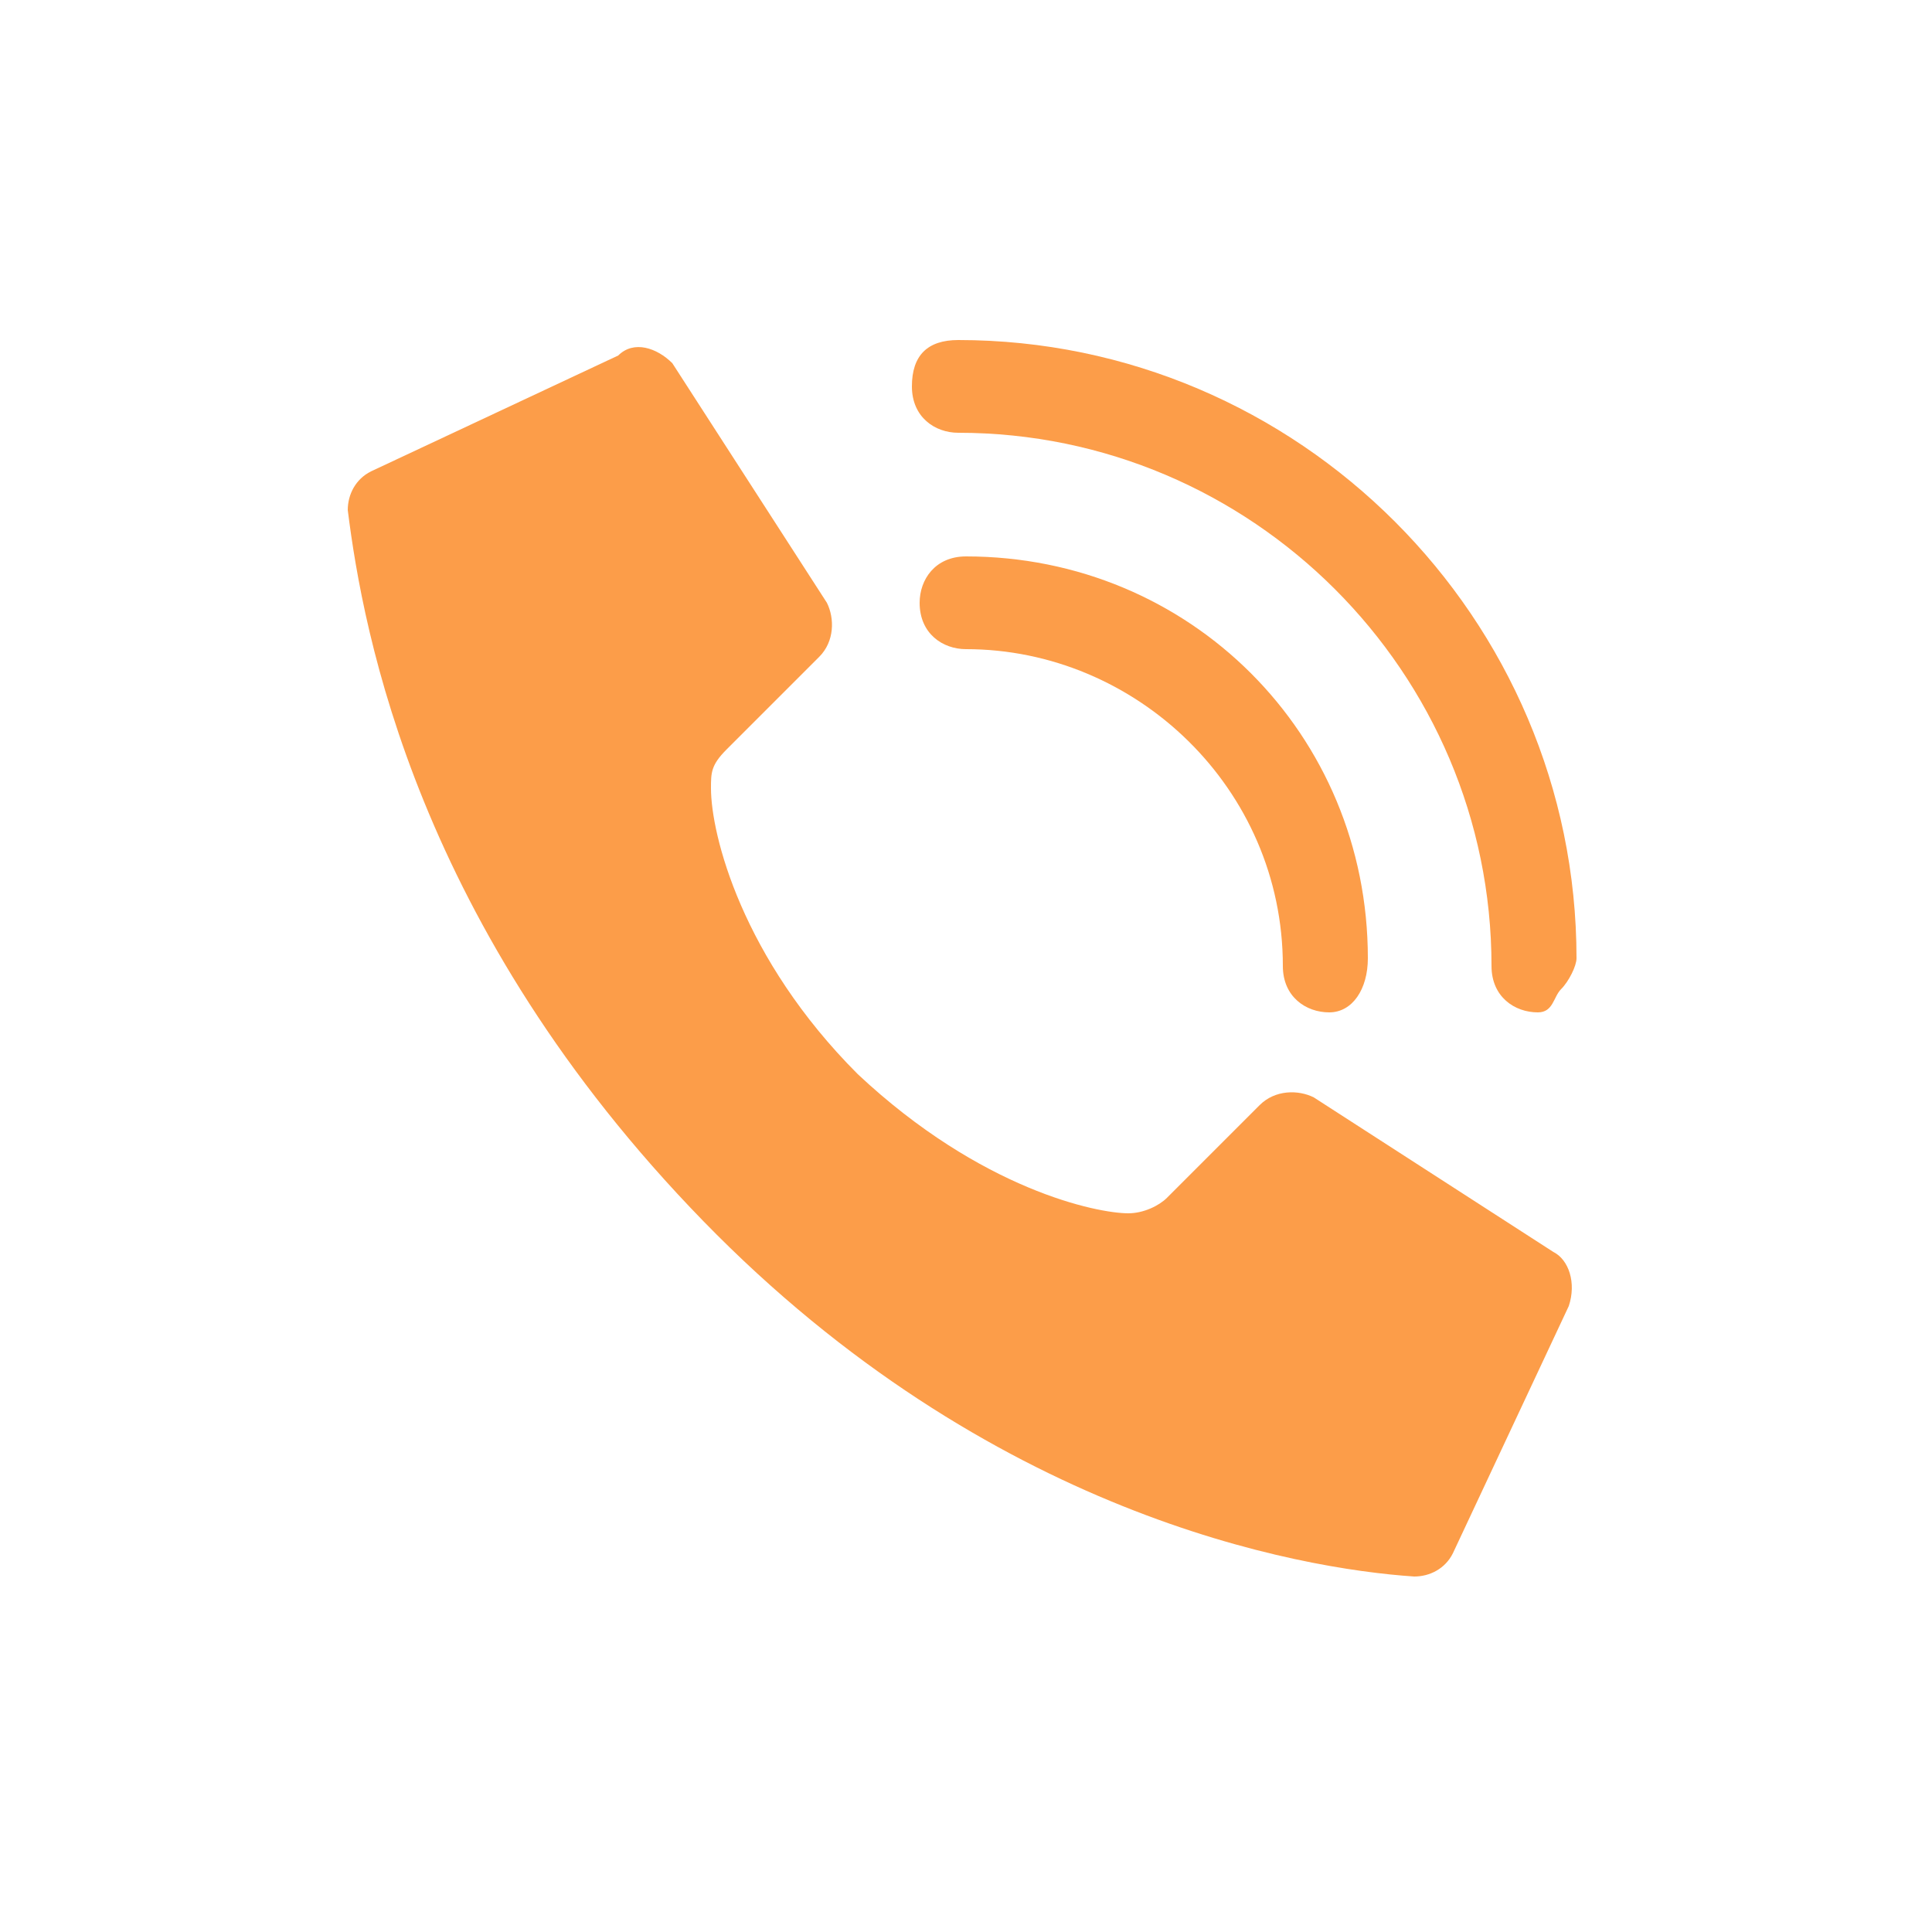
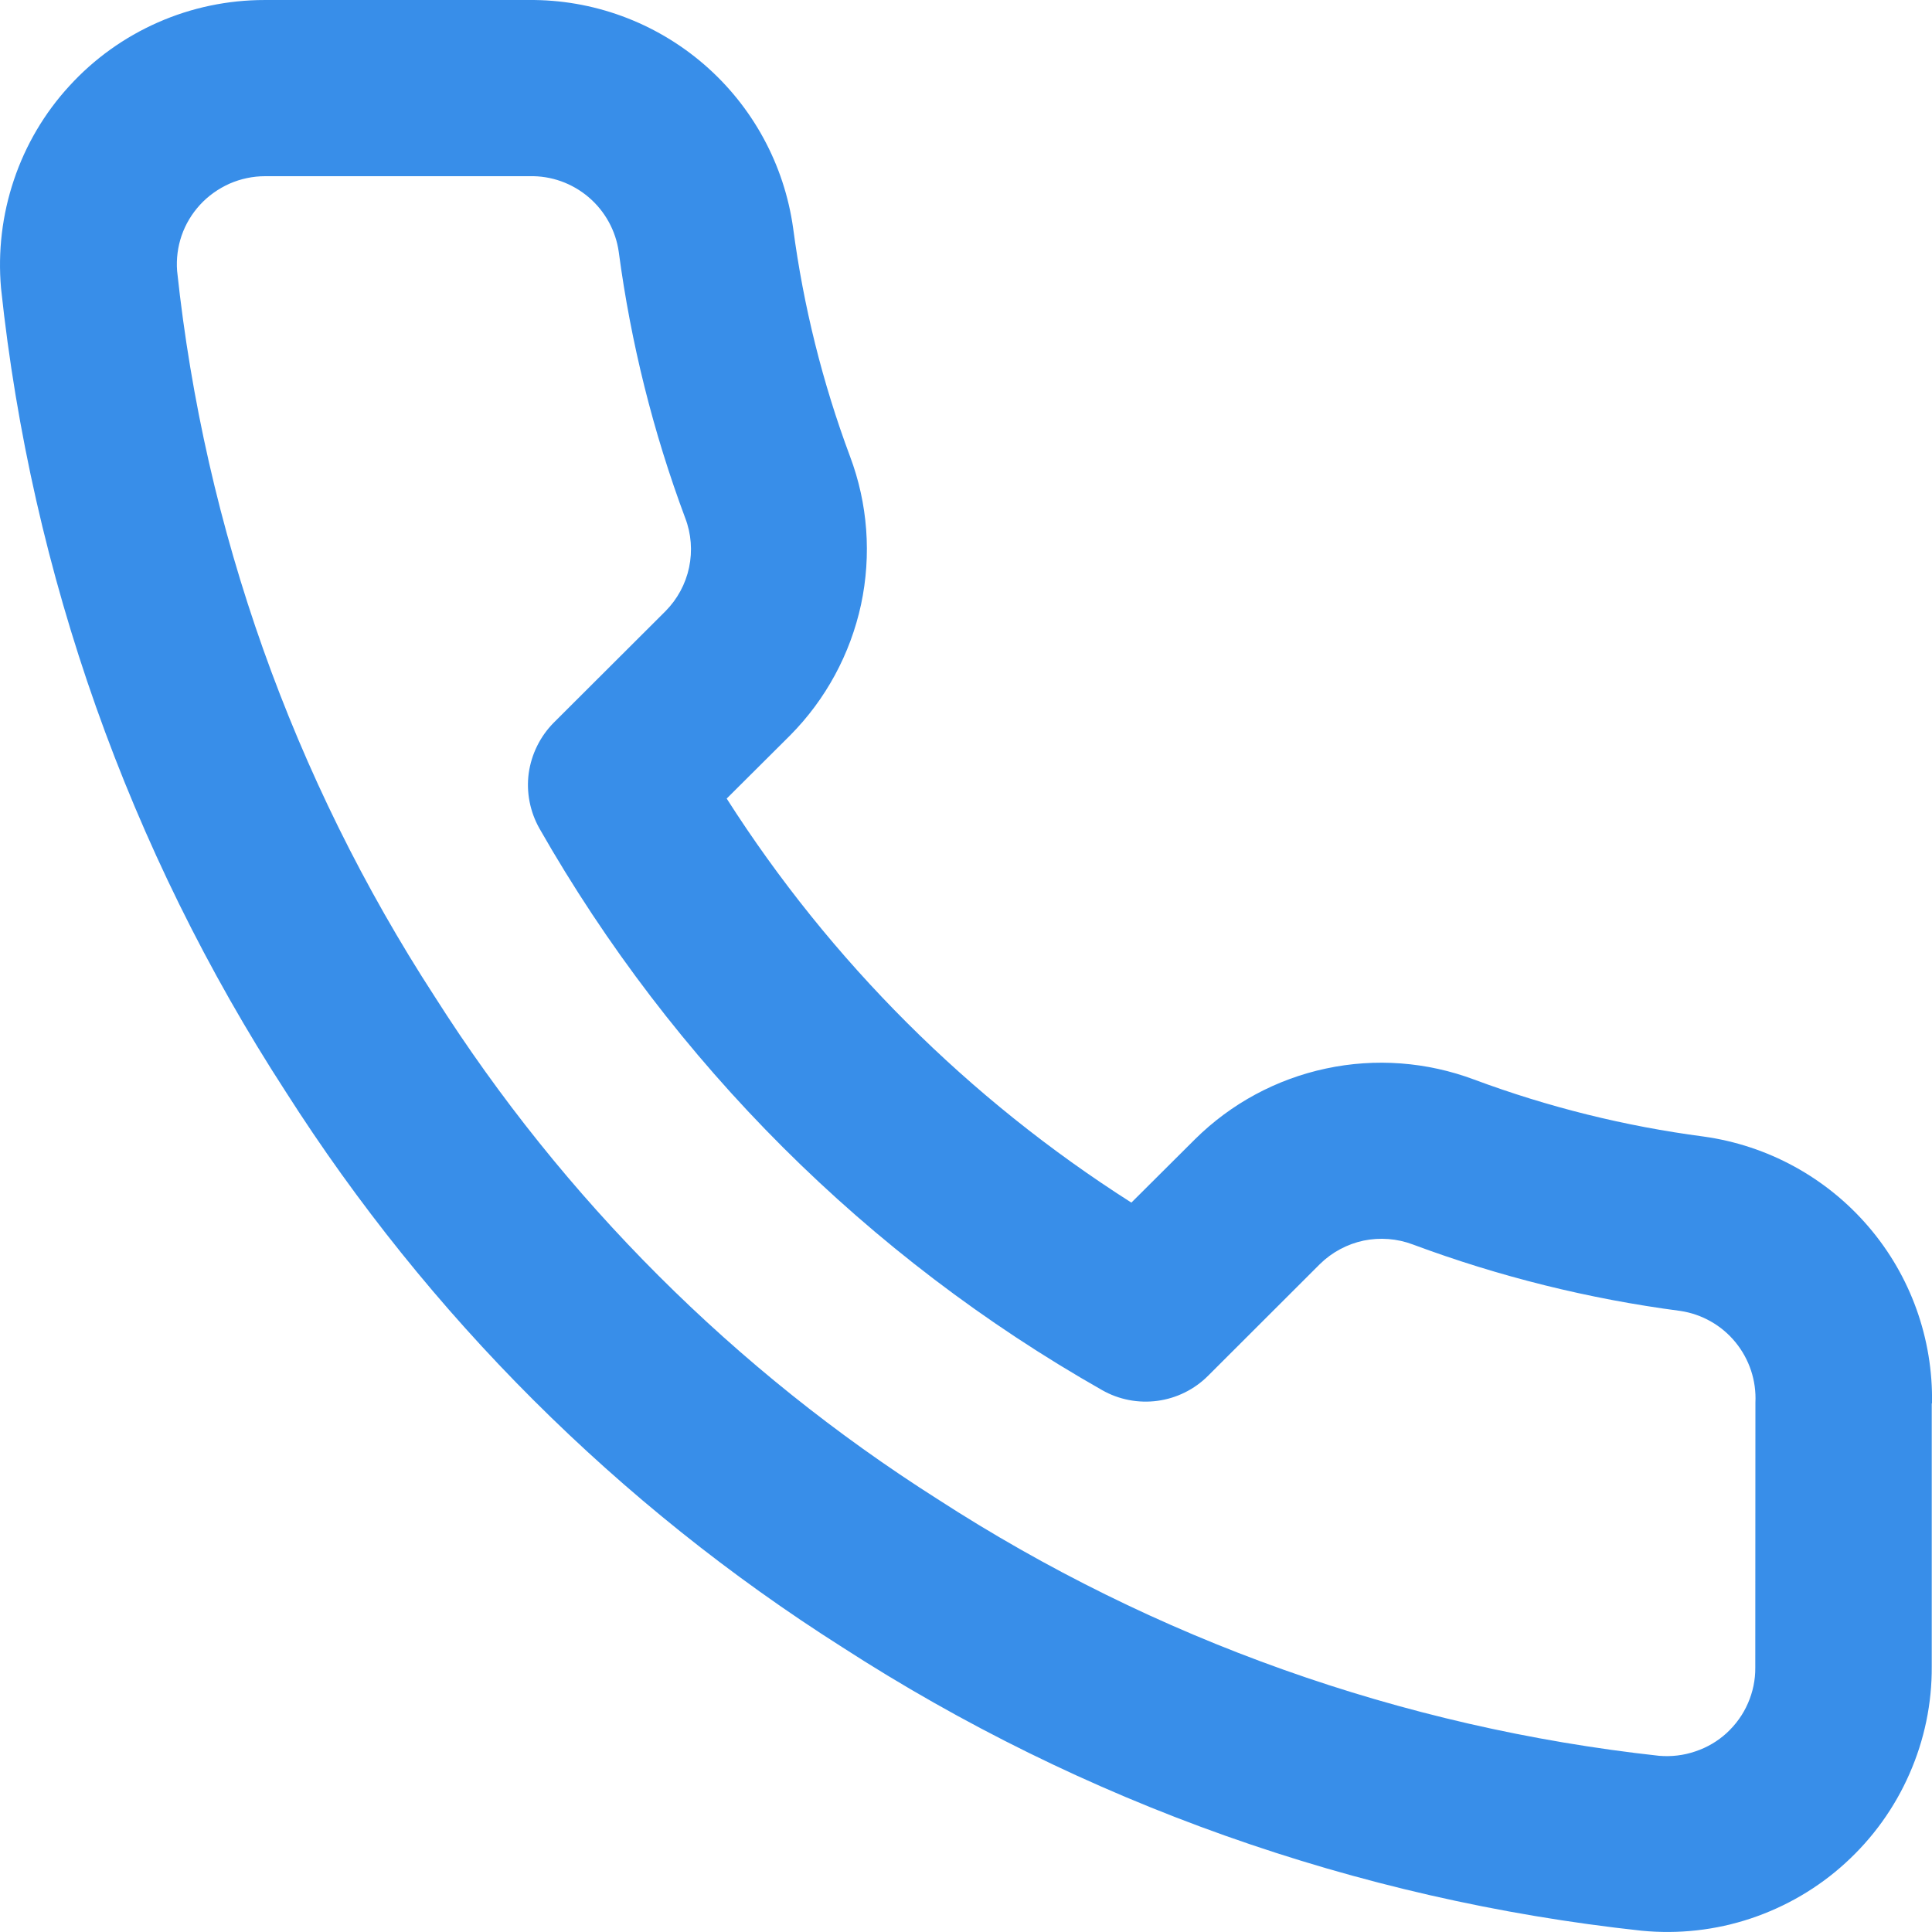
- <svg xmlns="http://www.w3.org/2000/svg" version="1.1" id="Layer_1" x="0px" y="0px" viewBox="0 0 25 25" style="enable-background:new 0 0 25 25;" xml:space="preserve">
-   <style type="text/css">
- 	.st0{fill:#FC9D49;}
- </style>
-   <g id="Layer_2_1_">
- </g>
-   <g id="Page-1">
-     <g id="_x30_03---Call" transform="translate(-1)">
-       <path id="Shape" class="st0" d="M12.1,13.9c-1.5-1.5-1.9-3.1-1.9-3.7c0-0.2,0-0.3,0.2-0.5l1.2-1.2c0.2-0.2,0.2-0.5,0.1-0.7l-2-3.1    C9.5,4.5,9.2,4.4,9,4.6L5.8,6.1C5.6,6.2,5.5,6.4,5.5,6.6c0.2,1.6,0.9,5.4,4.6,9.2s7.7,4.5,9.2,4.6c0.2,0,0.4-0.1,0.5-0.3l1.5-3.2    c0.1-0.3,0-0.6-0.2-0.7l-3.1-2c-0.2-0.1-0.5-0.1-0.7,0.1l-1.2,1.2c-0.1,0.1-0.3,0.2-0.5,0.2C15.2,15.7,13.7,15.4,12.1,13.9    L12.1,13.9z" />
-       <path id="Shape_1_" class="st0" d="M18.2,13.1c-0.3,0-0.6-0.2-0.6-0.6c0-2.3-1.9-4.1-4.1-4.1c-0.3,0-0.6-0.2-0.6-0.6    c0-0.3,0.2-0.6,0.6-0.6c2.9,0,5.2,2.3,5.2,5.2C18.7,12.8,18.5,13.1,18.2,13.1z" />
-       <path id="Shape_2_" class="st0" d="M20.9,13.1c-0.3,0-0.6-0.2-0.6-0.6c0-3.8-3.1-6.9-6.9-6.9c-0.3,0-0.6-0.2-0.6-0.6    s0.2-0.6,0.6-0.6c4.4,0,8,3.6,8,8c0,0.1-0.1,0.3-0.2,0.4S21.1,13.1,20.9,13.1z" />
-     </g>
-   </g>
+ <svg xmlns="http://www.w3.org/2000/svg" width="15" height="15" viewBox="0 0 15 15" fill="none">
+   <path d="M13.629 10.889C13.637 10.719 13.582 10.553 13.474 10.421C13.367 10.29 13.214 10.203 13.046 10.178C12.337 10.085 11.64 9.912 10.969 9.662C10.847 9.616 10.715 9.606 10.587 9.632C10.46 9.659 10.342 9.722 10.249 9.813L9.379 10.682C9.273 10.788 9.135 10.856 8.987 10.876C8.838 10.896 8.687 10.867 8.557 10.793C6.735 9.759 5.225 8.252 4.188 6.432C4.115 6.302 4.085 6.151 4.105 6.003C4.126 5.855 4.194 5.717 4.299 5.611L5.167 4.745C5.259 4.652 5.323 4.534 5.35 4.406C5.377 4.278 5.367 4.144 5.32 4.022C5.071 3.355 4.898 2.662 4.804 1.956C4.781 1.791 4.697 1.639 4.57 1.531C4.442 1.422 4.279 1.364 4.112 1.368H2.058C1.963 1.368 1.869 1.388 1.782 1.426C1.695 1.465 1.616 1.521 1.552 1.591C1.489 1.66 1.441 1.74 1.41 1.829C1.38 1.917 1.368 2.01 1.375 2.103C1.589 4.113 2.275 6.044 3.376 7.739C4.374 9.31 5.707 10.641 7.279 11.639C8.965 12.731 10.884 13.413 12.881 13.632C12.976 13.64 13.072 13.629 13.162 13.598C13.253 13.568 13.336 13.519 13.406 13.455C13.476 13.39 13.533 13.312 13.571 13.224C13.609 13.137 13.629 13.043 13.628 12.947L13.629 10.889ZM14.998 10.896V12.938C15 13.225 14.941 13.509 14.825 13.772C14.71 14.035 14.54 14.271 14.328 14.464C14.116 14.658 13.865 14.804 13.593 14.895C13.32 14.986 13.031 15.018 12.745 14.99C10.533 14.751 8.407 13.996 6.538 12.788C4.8 11.685 3.325 10.213 2.219 8.477C1.001 6.6 0.244 4.462 0.008 2.237C-0.017 1.953 0.017 1.667 0.108 1.397C0.199 1.126 0.345 0.878 0.538 0.668C0.73 0.457 0.965 0.289 1.226 0.174C1.487 0.059 1.769 8.31794e-05 2.054 9.12096e-05H4.104C4.603 -0.005 5.087 0.173 5.465 0.499C5.843 0.825 6.089 1.277 6.158 1.772C6.238 2.377 6.386 2.971 6.599 3.542C6.738 3.91 6.767 4.31 6.685 4.694C6.602 5.078 6.411 5.431 6.134 5.71L5.642 6.2C6.448 7.463 7.521 8.533 8.784 9.337L9.279 8.844C9.558 8.568 9.91 8.378 10.295 8.296C10.679 8.214 11.078 8.244 11.446 8.382C12.021 8.596 12.618 8.744 13.226 8.824C13.724 8.893 14.18 9.142 14.507 9.524C14.834 9.905 15.009 10.394 15 10.896H14.998Z" fill="#388EE9" />
</svg>
